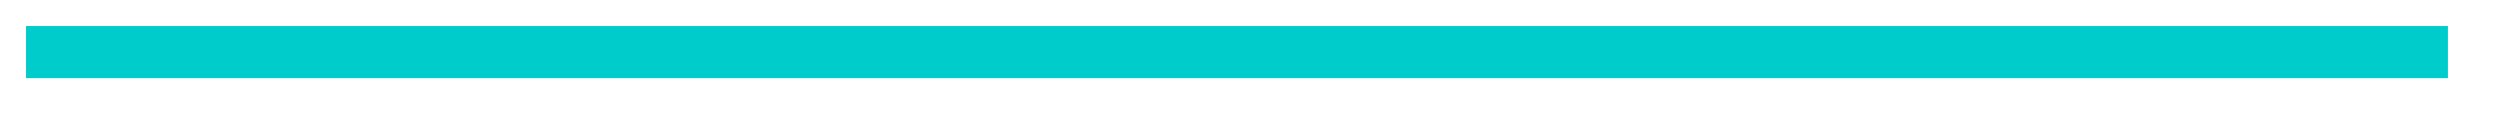
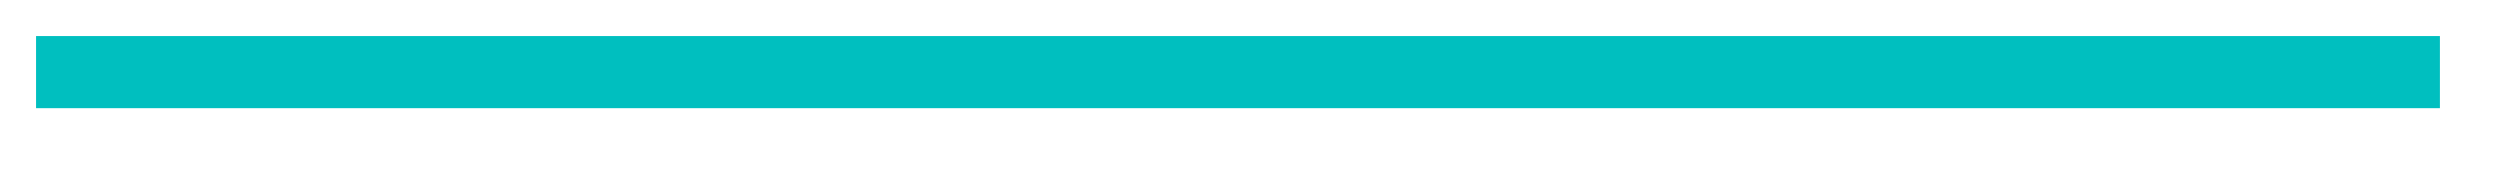
- <svg xmlns="http://www.w3.org/2000/svg" version="1.1" width="96px" height="5px">
-   <g transform="matrix(1 0 0 1 -28 -104 )">
-     <path d="M 29 106  L 122 106  " stroke-width="2" stroke="#00cccc" fill="none" />
+ <svg xmlns="http://www.w3.org/2000/svg" version="1.1" width="104px" height="7px">
+   <g transform="matrix(1 0 0 1 -6.5 -127.5 )">
+     <path d="M 8 130.5  L 108 130.5  " stroke-width="3" stroke="#00bfbf" fill="none" />
  </g>
</svg>
